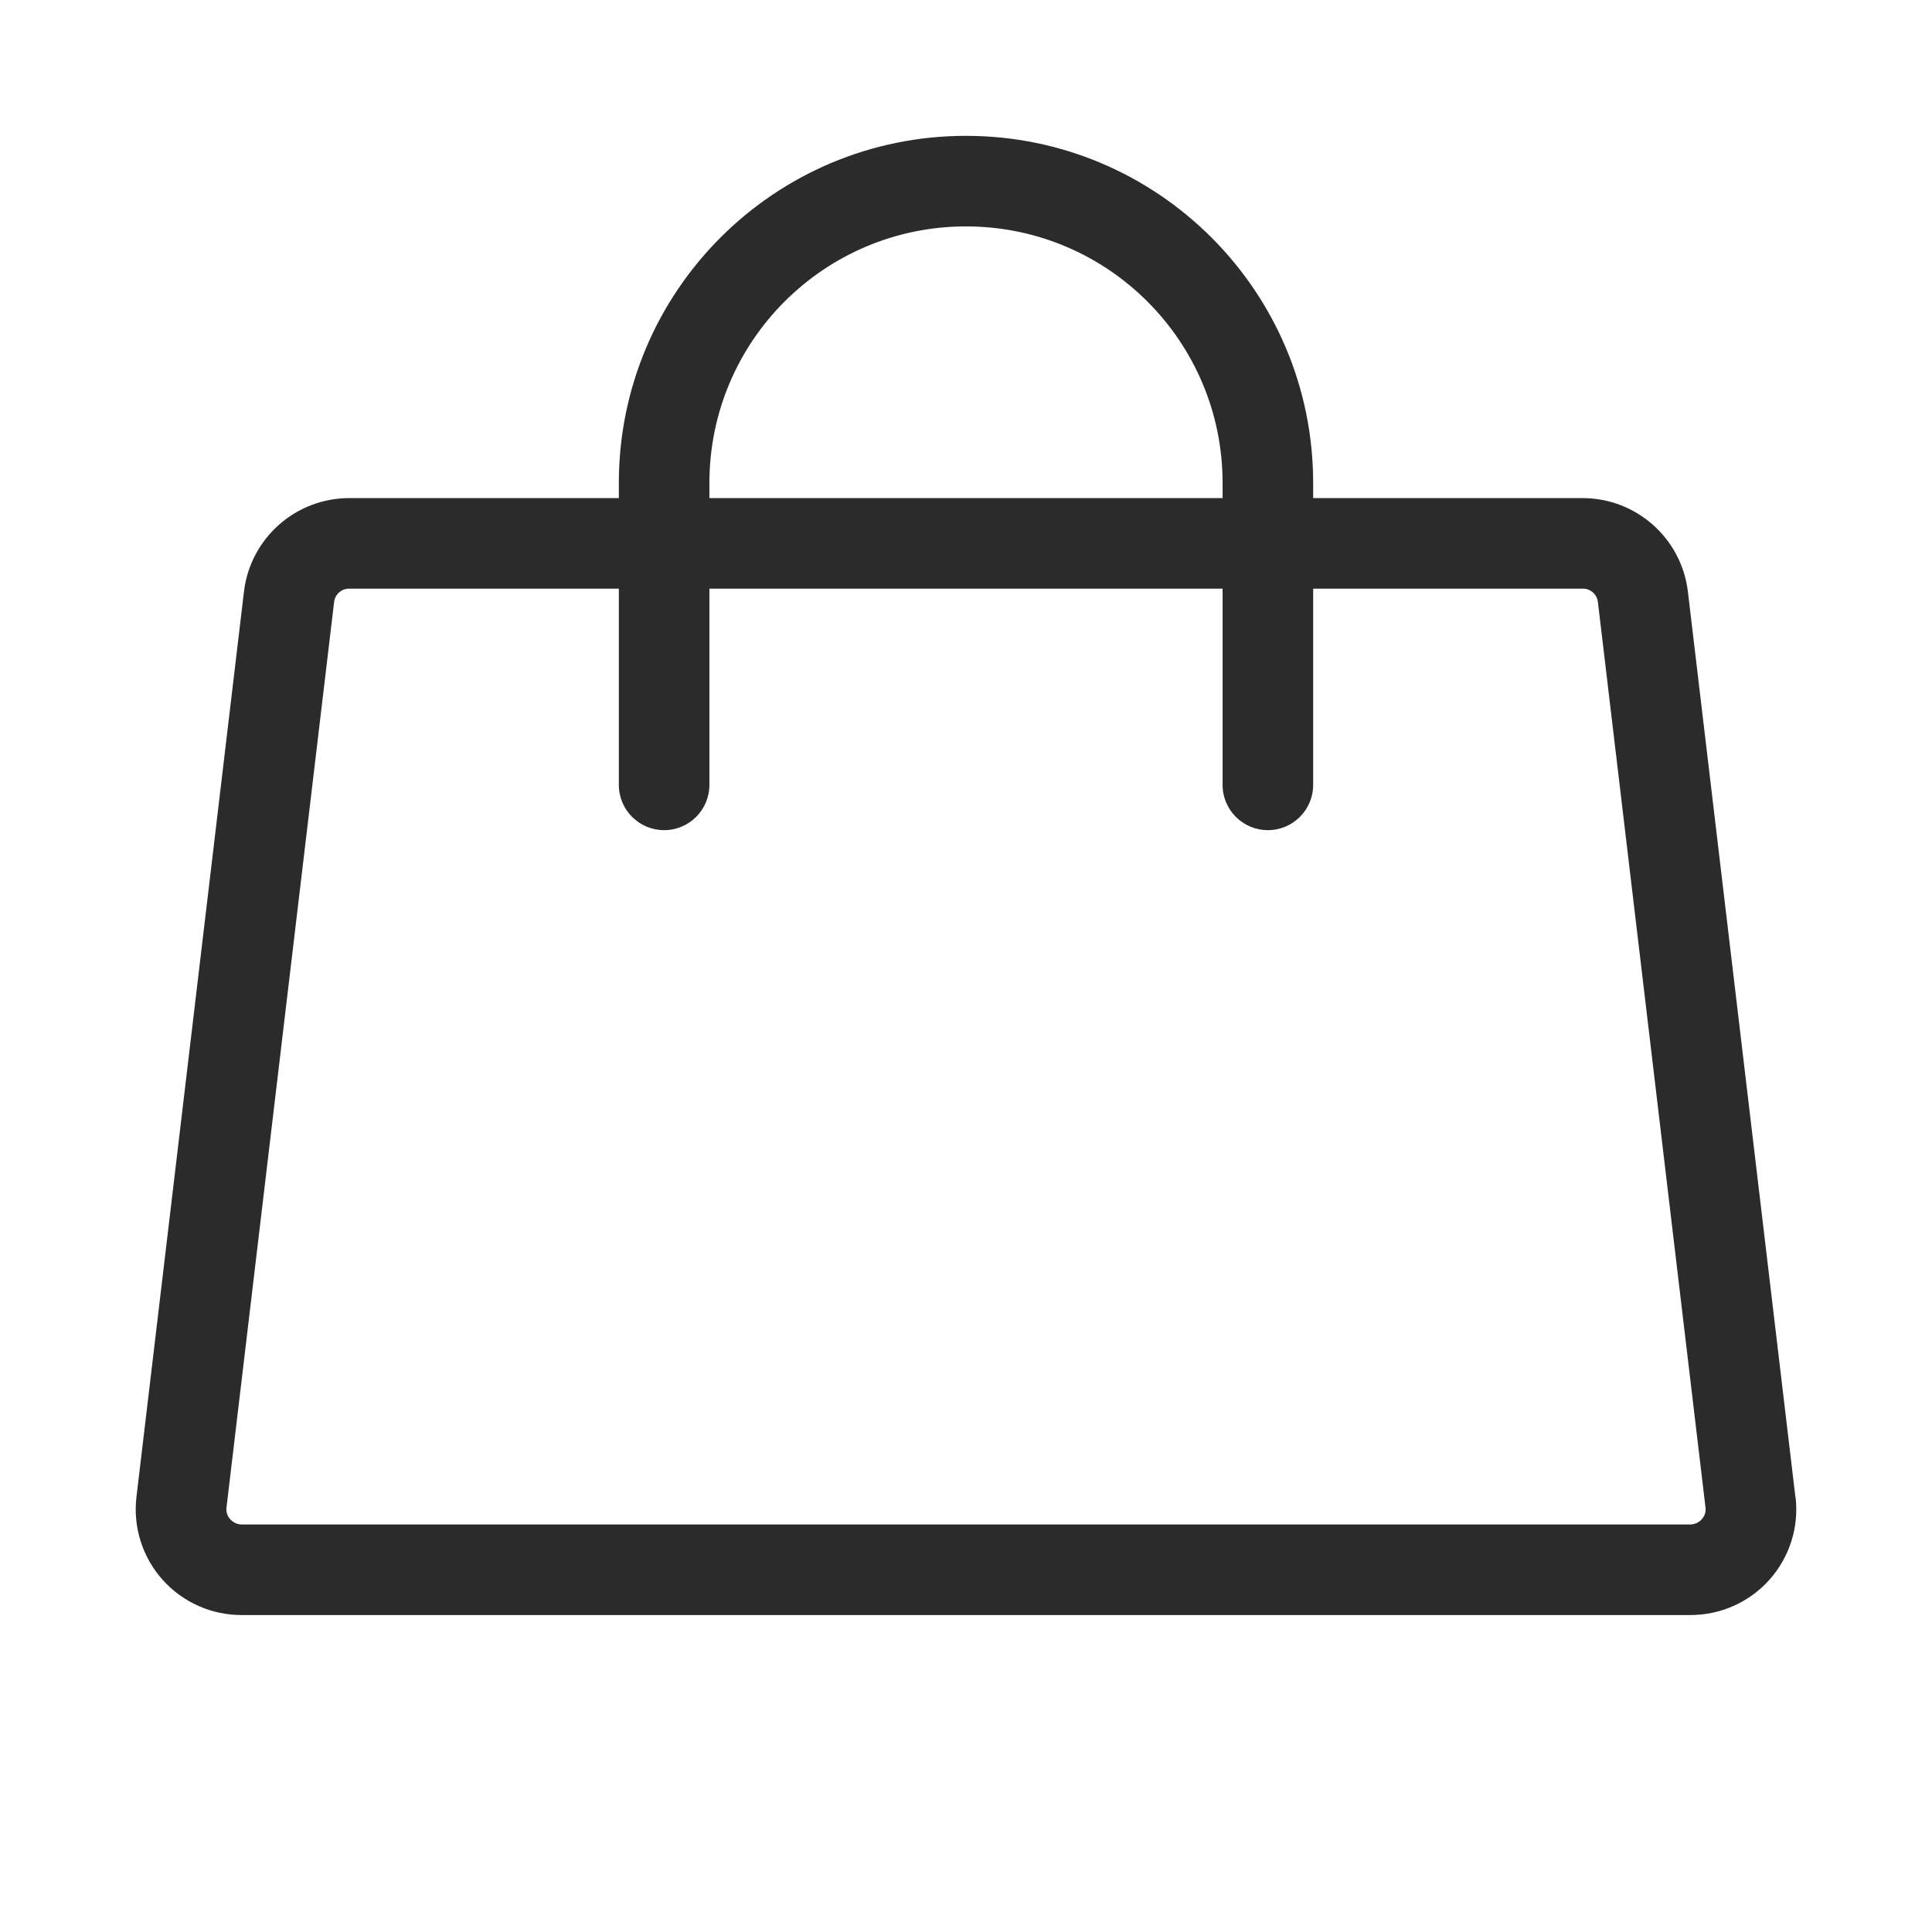
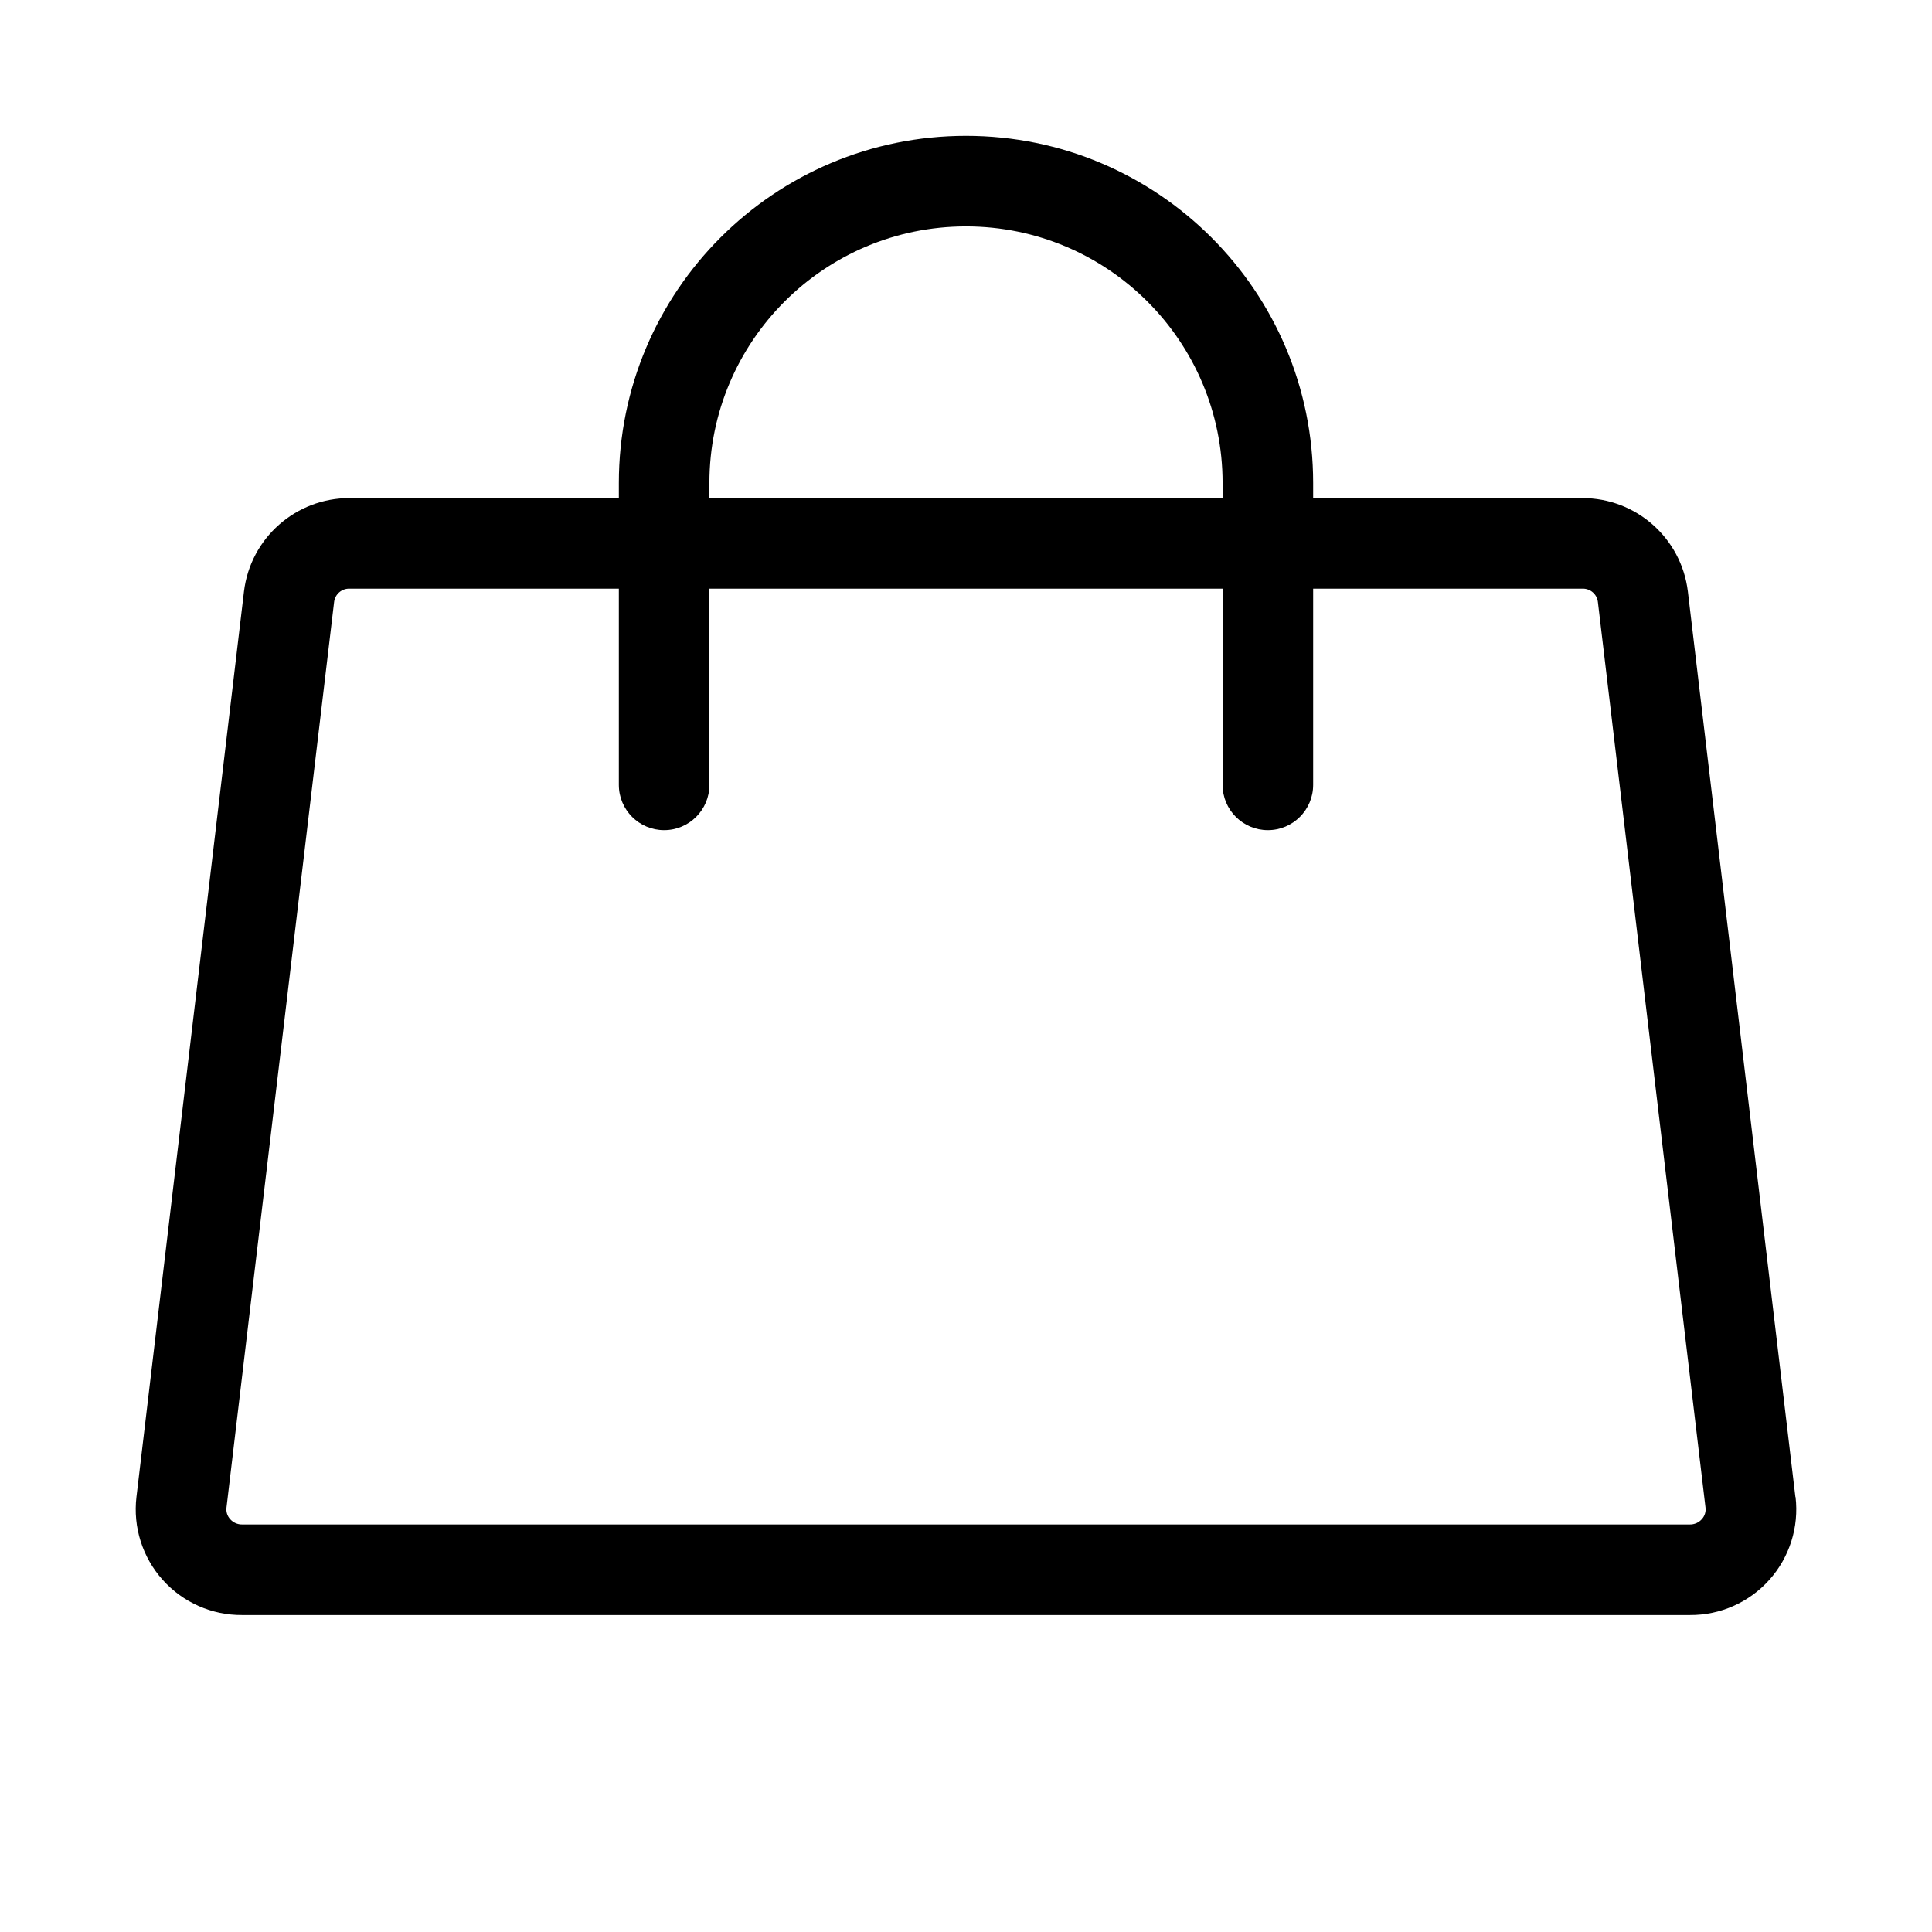
- <svg xmlns="http://www.w3.org/2000/svg" viewBox="0 0 256 256" fill="#2B2B2B">
+ <svg xmlns="http://www.w3.org/2000/svg" viewBox="0 0 256 256" fill="#000000">
  <path d="M237.9,198.36l-14.25-120a14.06,14.06,0,0,0-14-12.36H174V64a46,46,0,0,0-92,0v2H46.33a14.06,14.06,0,0,0-14,12.36l-14.25,120a14,14,0,0,0,14,15.64H223.92a14,14,0,0,0,14-15.64ZM94,64a34,34,0,0,1,68,0v2H94ZM225.5,201.3a2.07,2.07,0,0,1-1.58.7H32.08a2.07,2.07,0,0,1-1.58-.7,1.92,1.92,0,0,1-.49-1.53l14.26-120A2,2,0,0,1,46.33,78H82v26a6,6,0,0,0,12,0V78h68v26a6,6,0,0,0,12,0V78h35.67a2,2,0,0,1,2.06,1.77l14.26,120A1.92,1.92,0,0,1,225.5,201.3Z" />
</svg>
